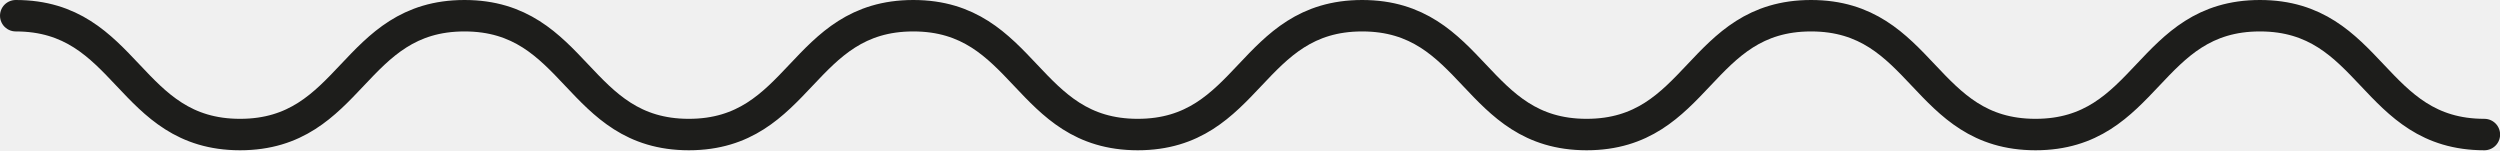
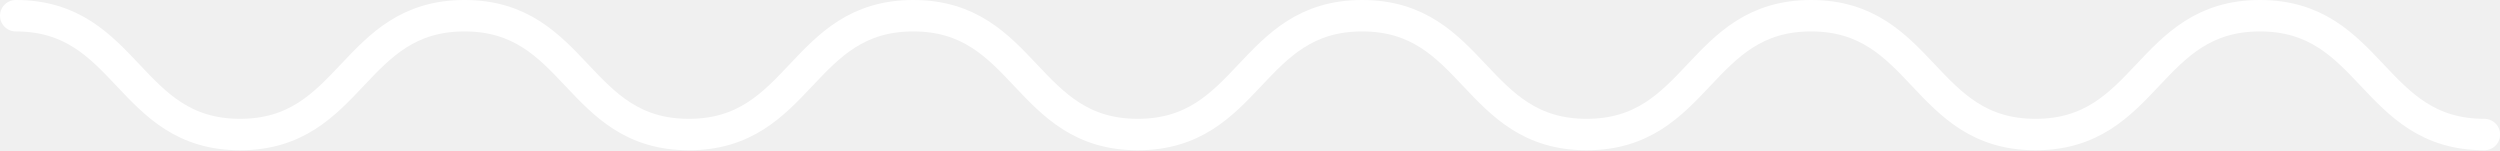
<svg xmlns="http://www.w3.org/2000/svg" id="Layer_2" data-name="Layer 2" viewBox="0 0 238.59 14.34">
  <g id="Layer_1-2" data-name="Layer 1">
-     <path d="m1.5,1.5c10.71,0,10.71,11.34,21.41,11.34S33.62,1.5,44.33,1.5s10.71,11.34,21.41,11.34S76.45,1.5,87.16,1.5s10.71,11.34,21.42,11.34,10.71-11.34,21.42-11.34,10.71,11.34,21.42,11.34,10.71-11.34,21.42-11.34,10.71,11.34,21.42,11.34,10.71-11.34,21.42-11.34,10.71,11.34,21.42,11.34" style="fill: none; stroke: #1d1d1b; stroke-linecap: round; stroke-miterlimit: 10; stroke-width: 3px;" />
+     <path d="m1.5,1.5c10.71,0,10.71,11.34,21.41,11.34S33.62,1.5,44.33,1.5s10.71,11.34,21.41,11.34S76.45,1.5,87.16,1.5s10.71,11.34,21.42,11.34,10.71-11.34,21.42-11.34,10.71,11.34,21.42,11.34,10.71-11.34,21.42-11.34,10.71,11.34,21.42,11.34,10.71-11.34,21.42-11.34,10.71,11.34,21.42,11.34" style="fill: none; stroke: #FFF; stroke-linecap: round; stroke-miterlimit: 10; stroke-width: 3px;" />
  </g>
</svg>
